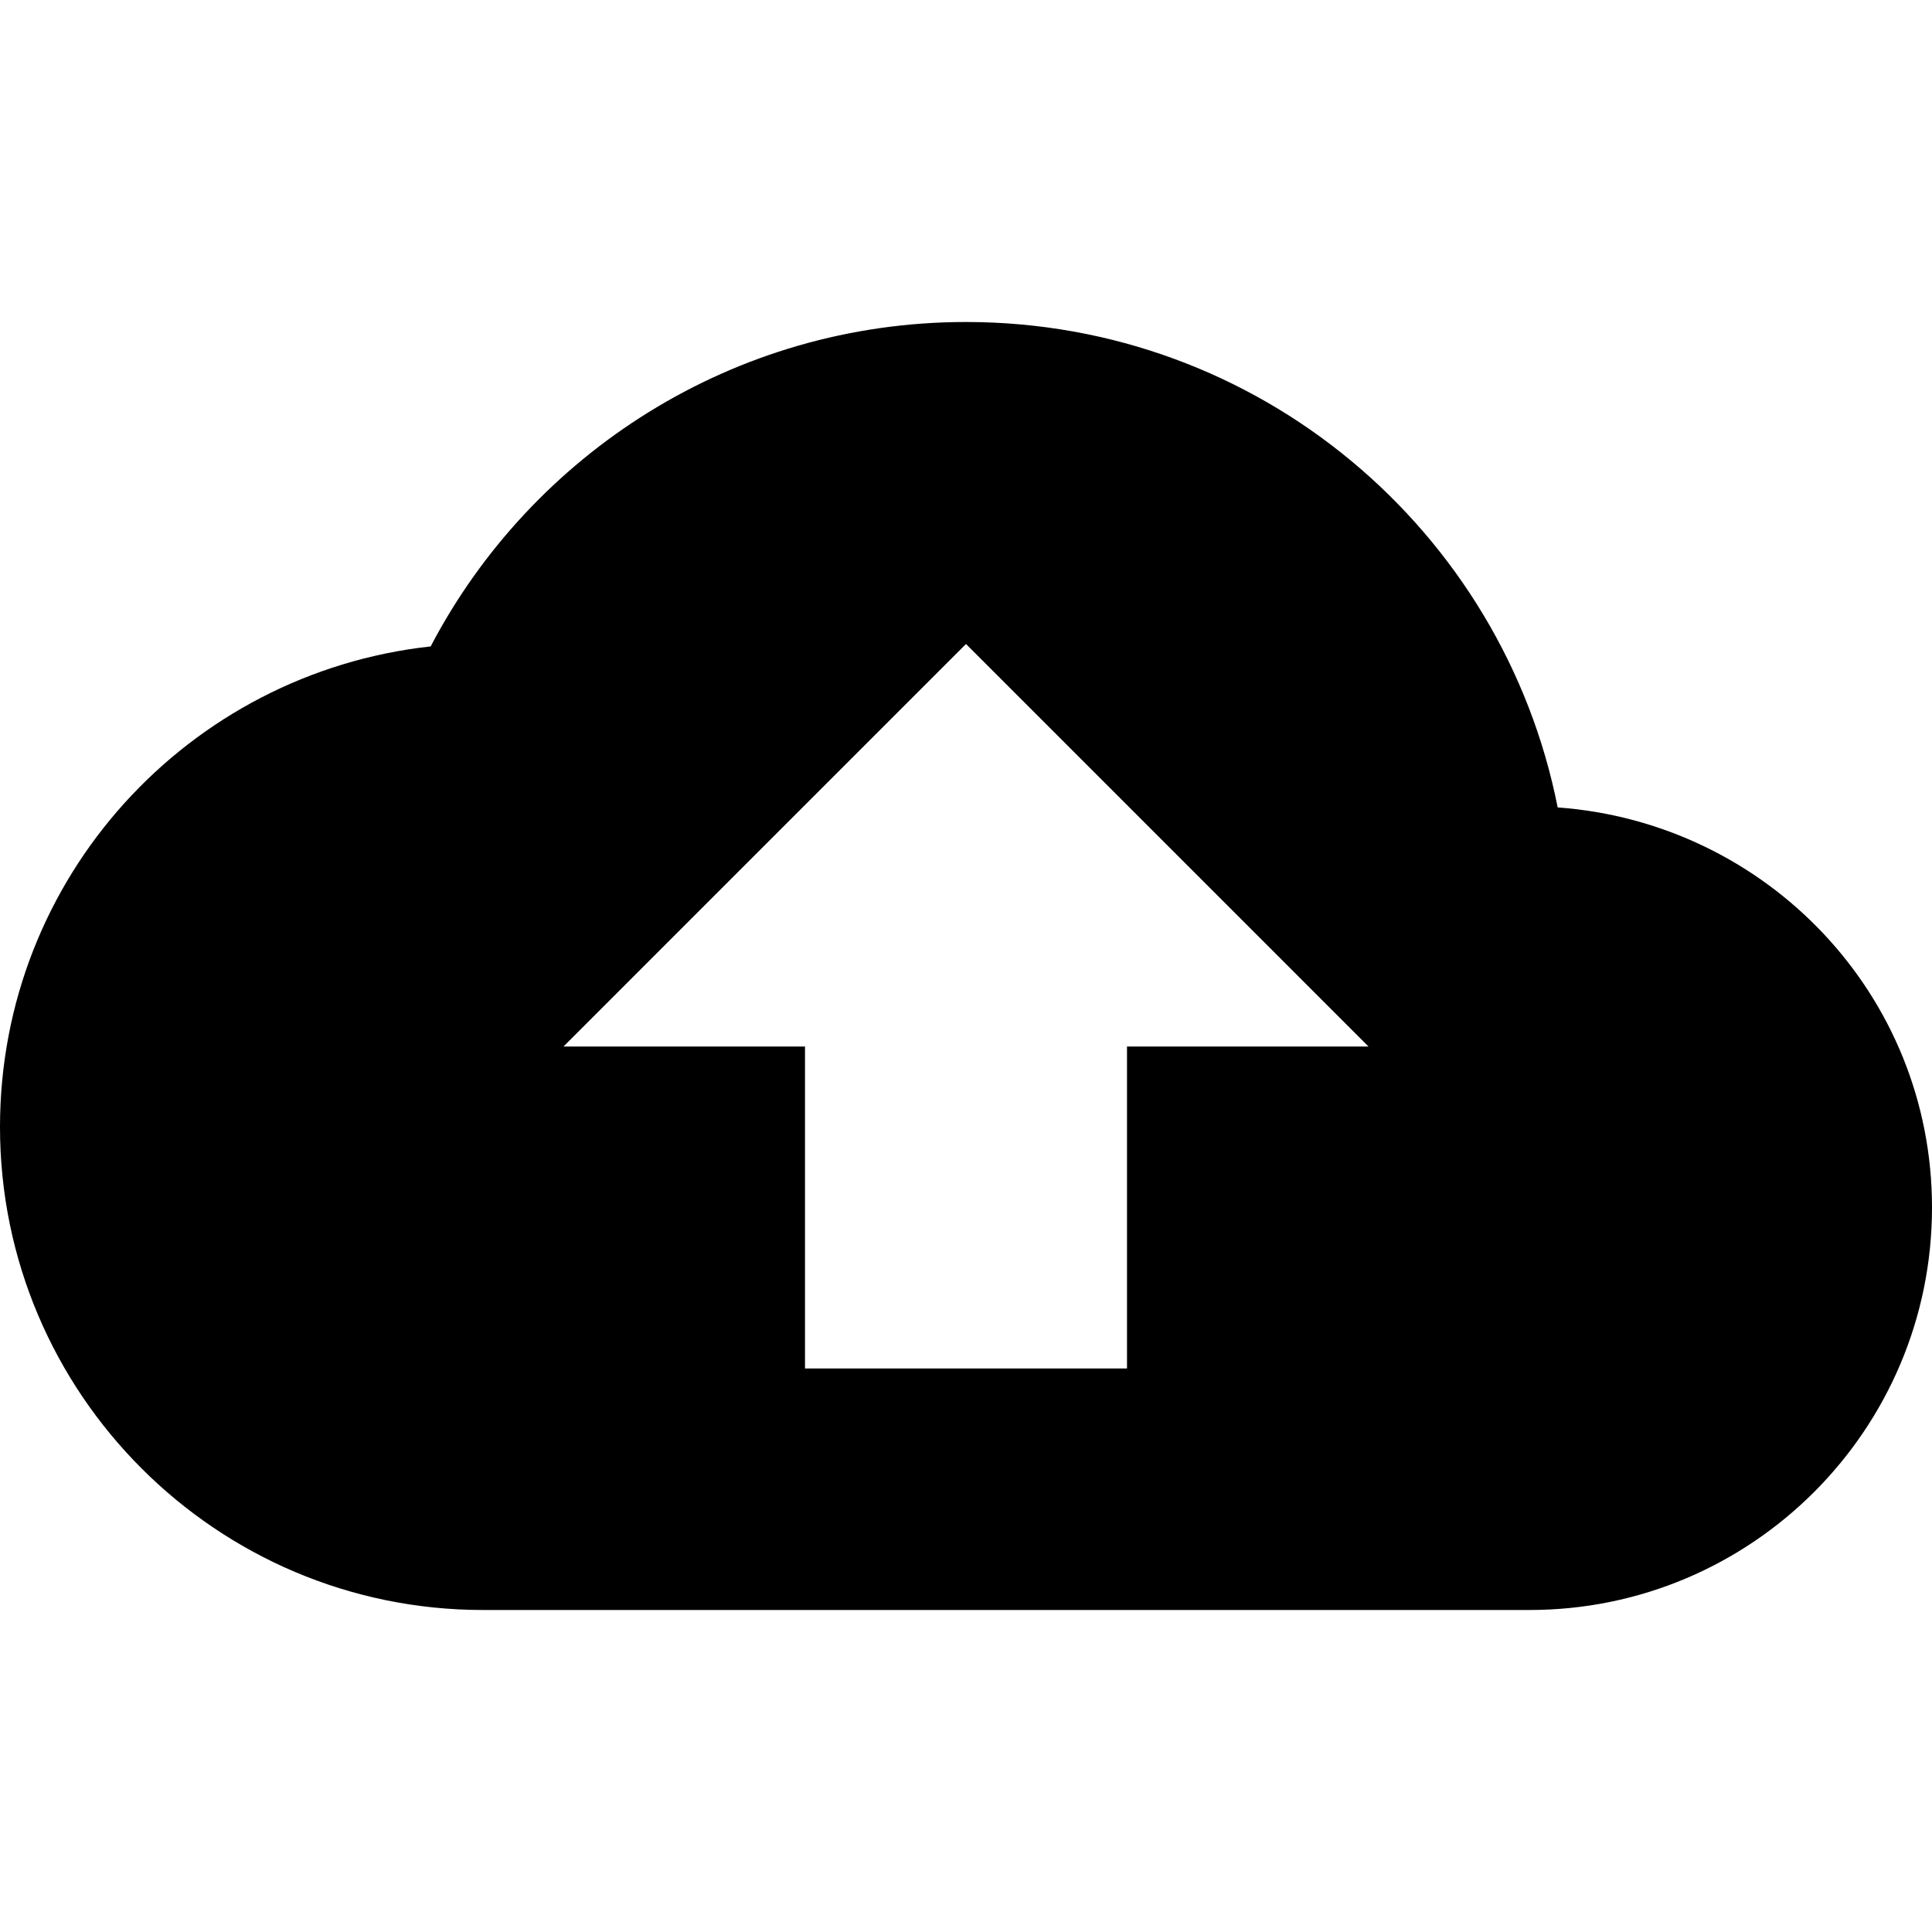
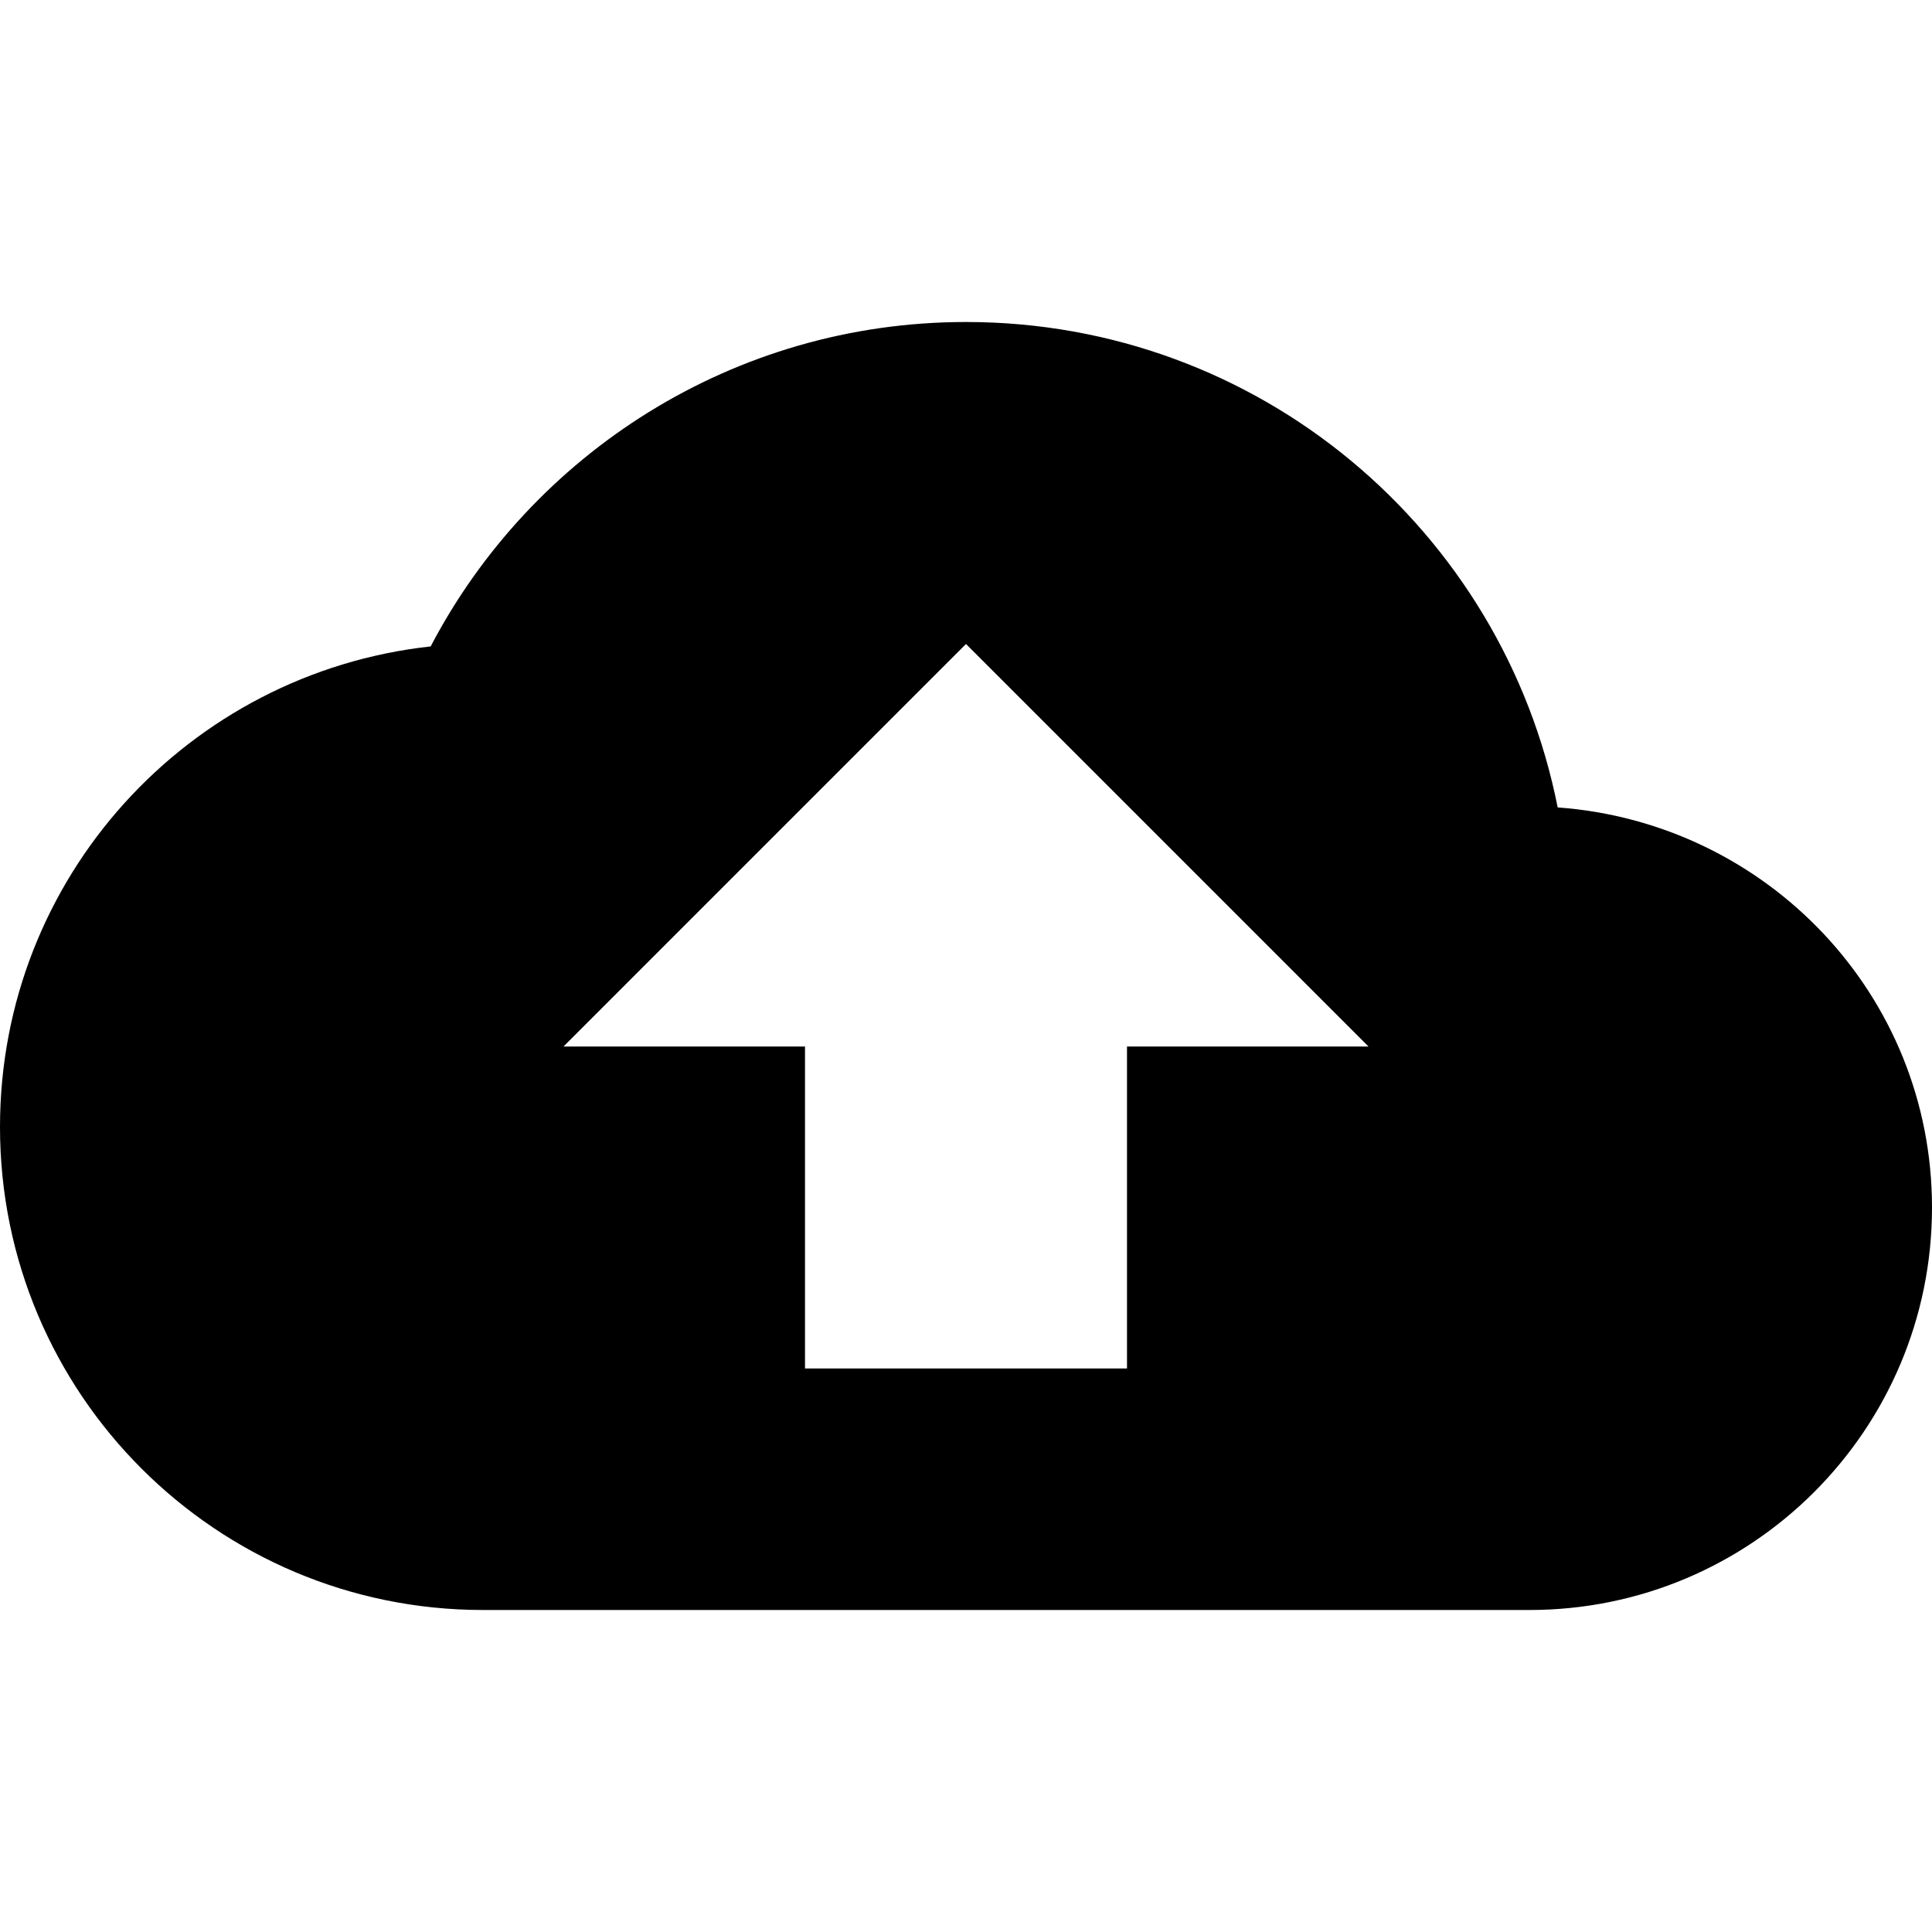
- <svg xmlns="http://www.w3.org/2000/svg" version="1.1" width="24" height="24" viewBox="0 0 24 24">
-   <path d="M14,13V17H10V13H7L12,8L17,13M19.35,10.03C18.67,6.59 15.64,4 12,4C9.11,4 6.6,5.64 5.35,8.03C2.34,8.36 0,10.9 0,14C0,17.31 2.69,20 6,20H19C21.76,20 24,17.76 24,15C24,12.36 21.95,10.22 19.35,10.03Z" />
+ <svg xmlns="http://www.w3.org/2000/svg" version="1.1" id="mdi-cloud-upload" width="24" height="24" viewBox="0 0 24 24">
+   <path d="M14,13V17H10V13H7L12,8L17,13M19.35,10.03C18.67,6.59 15.64,4 12,4C9.11,4 6.6,5.64 5.35,8.03C2.34,8.36 0,10.9 0,14A6,6 0 0,0 6,20H19A5,5 0 0,0 24,15C24,12.36 21.95,10.22 19.35,10.03Z" />
</svg>
